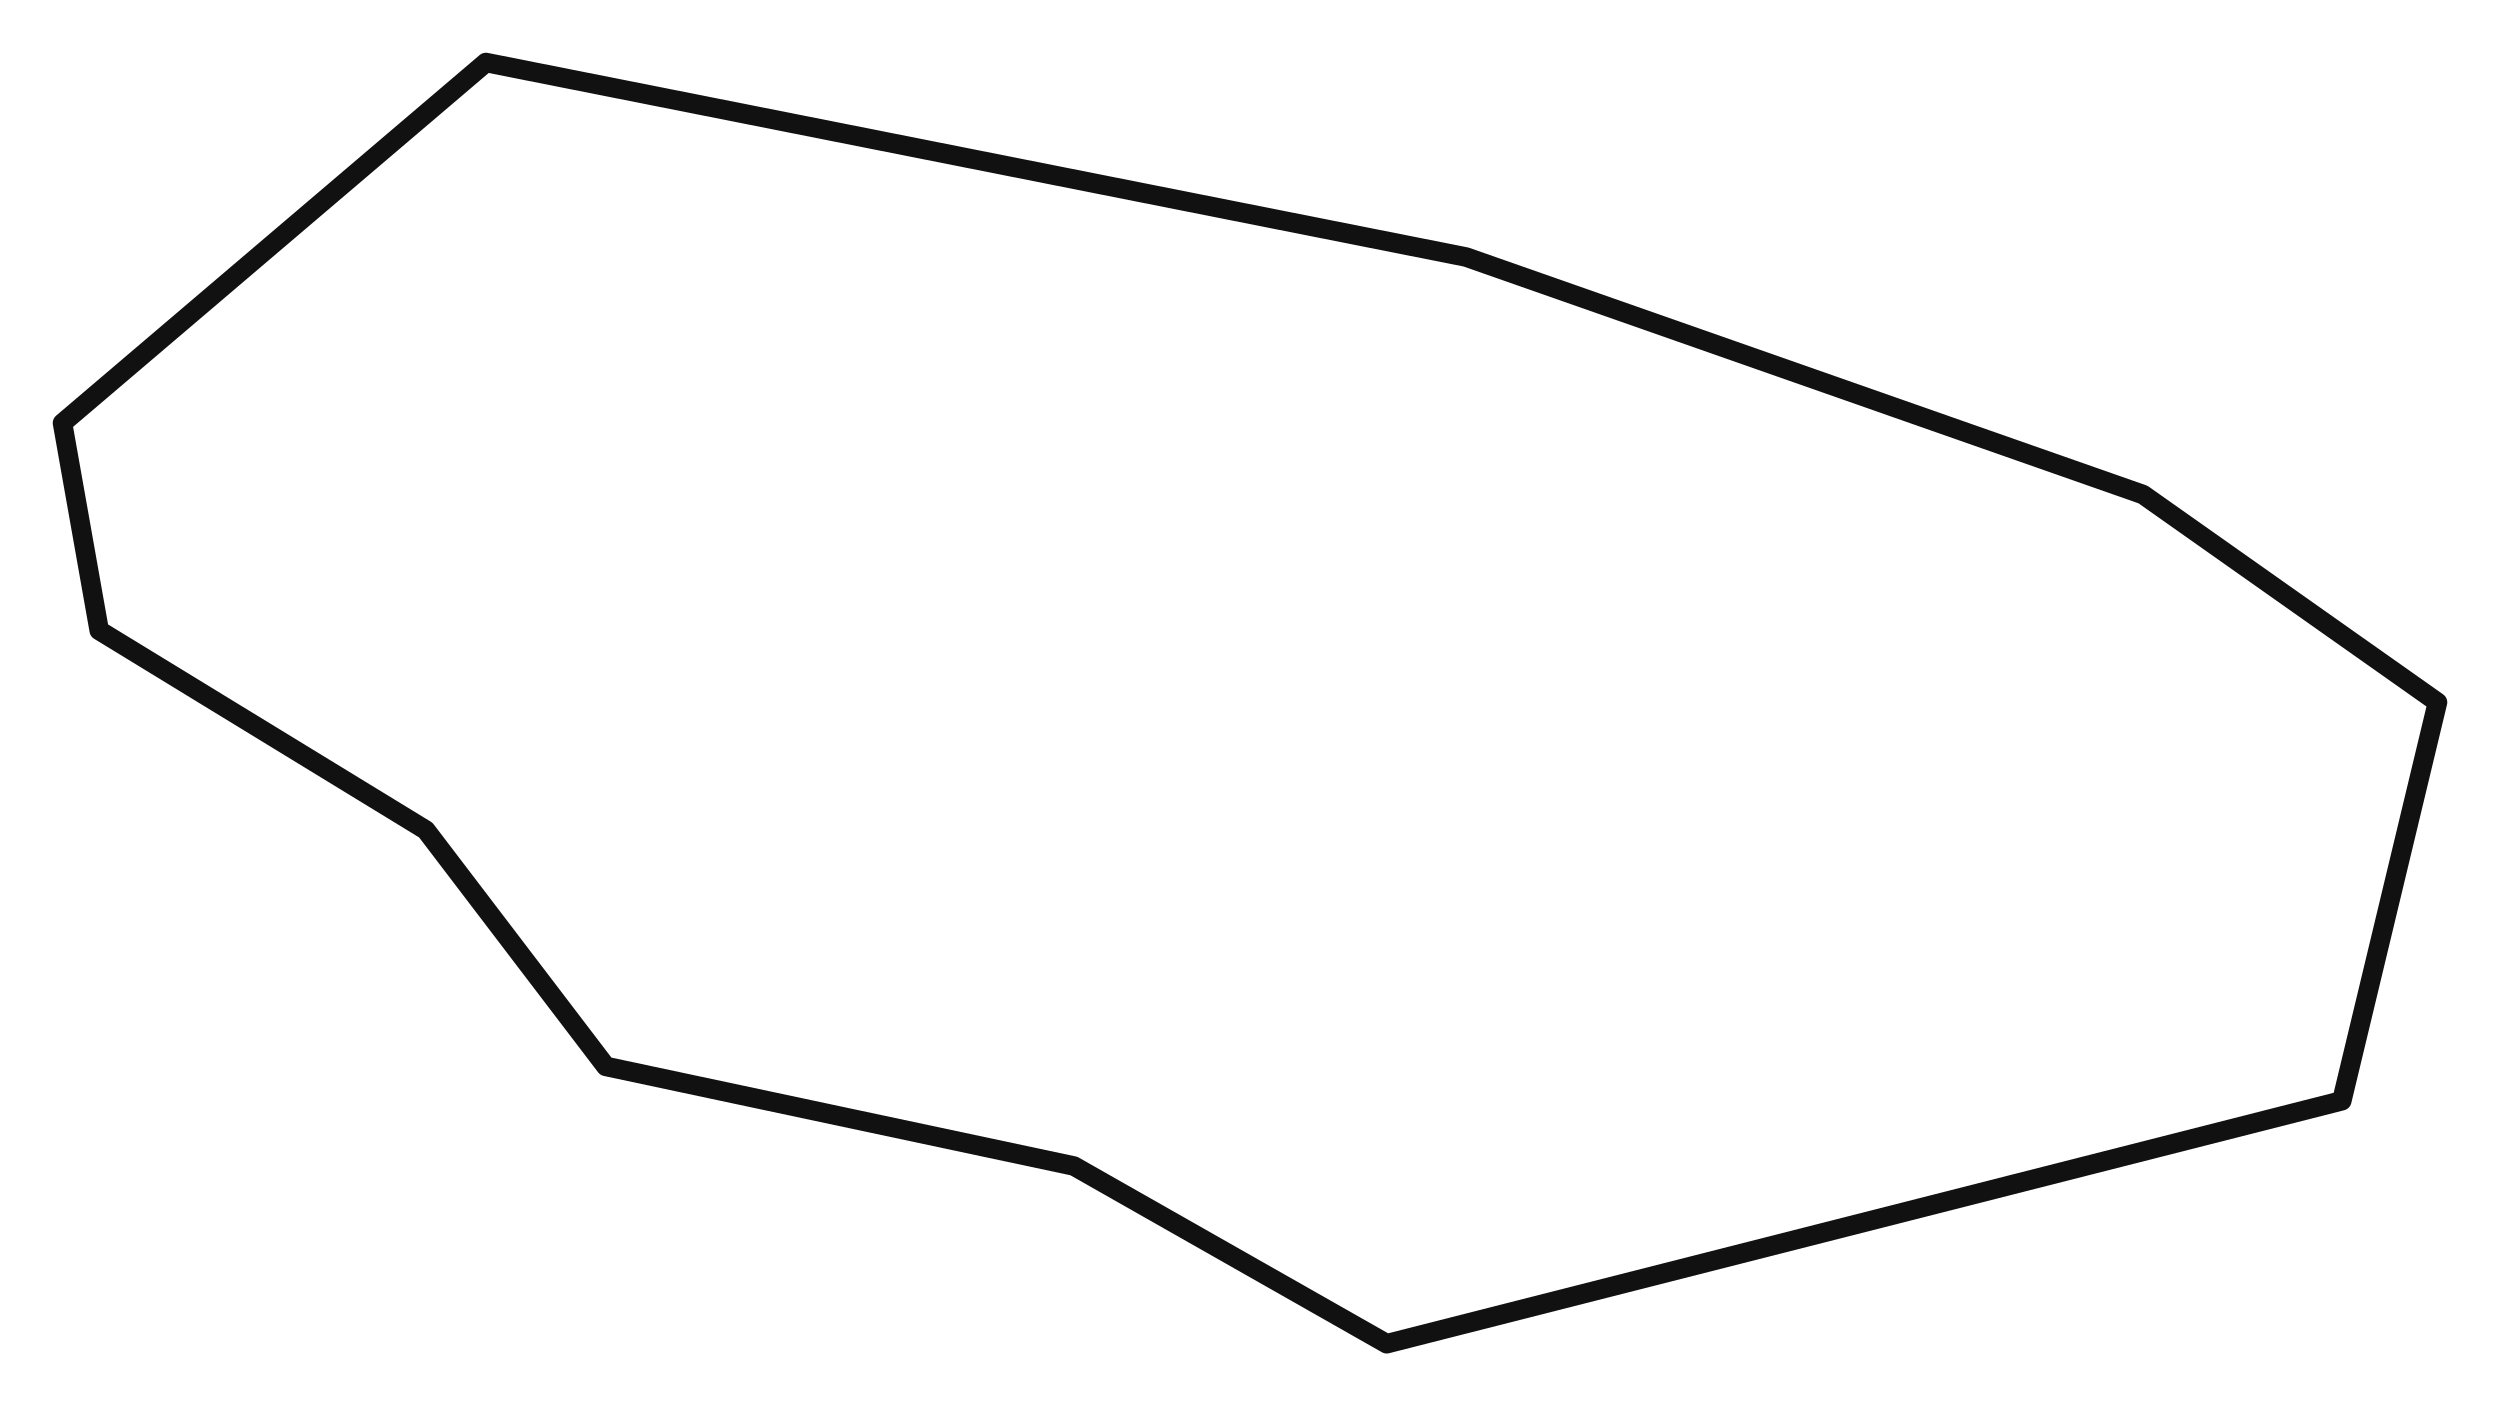
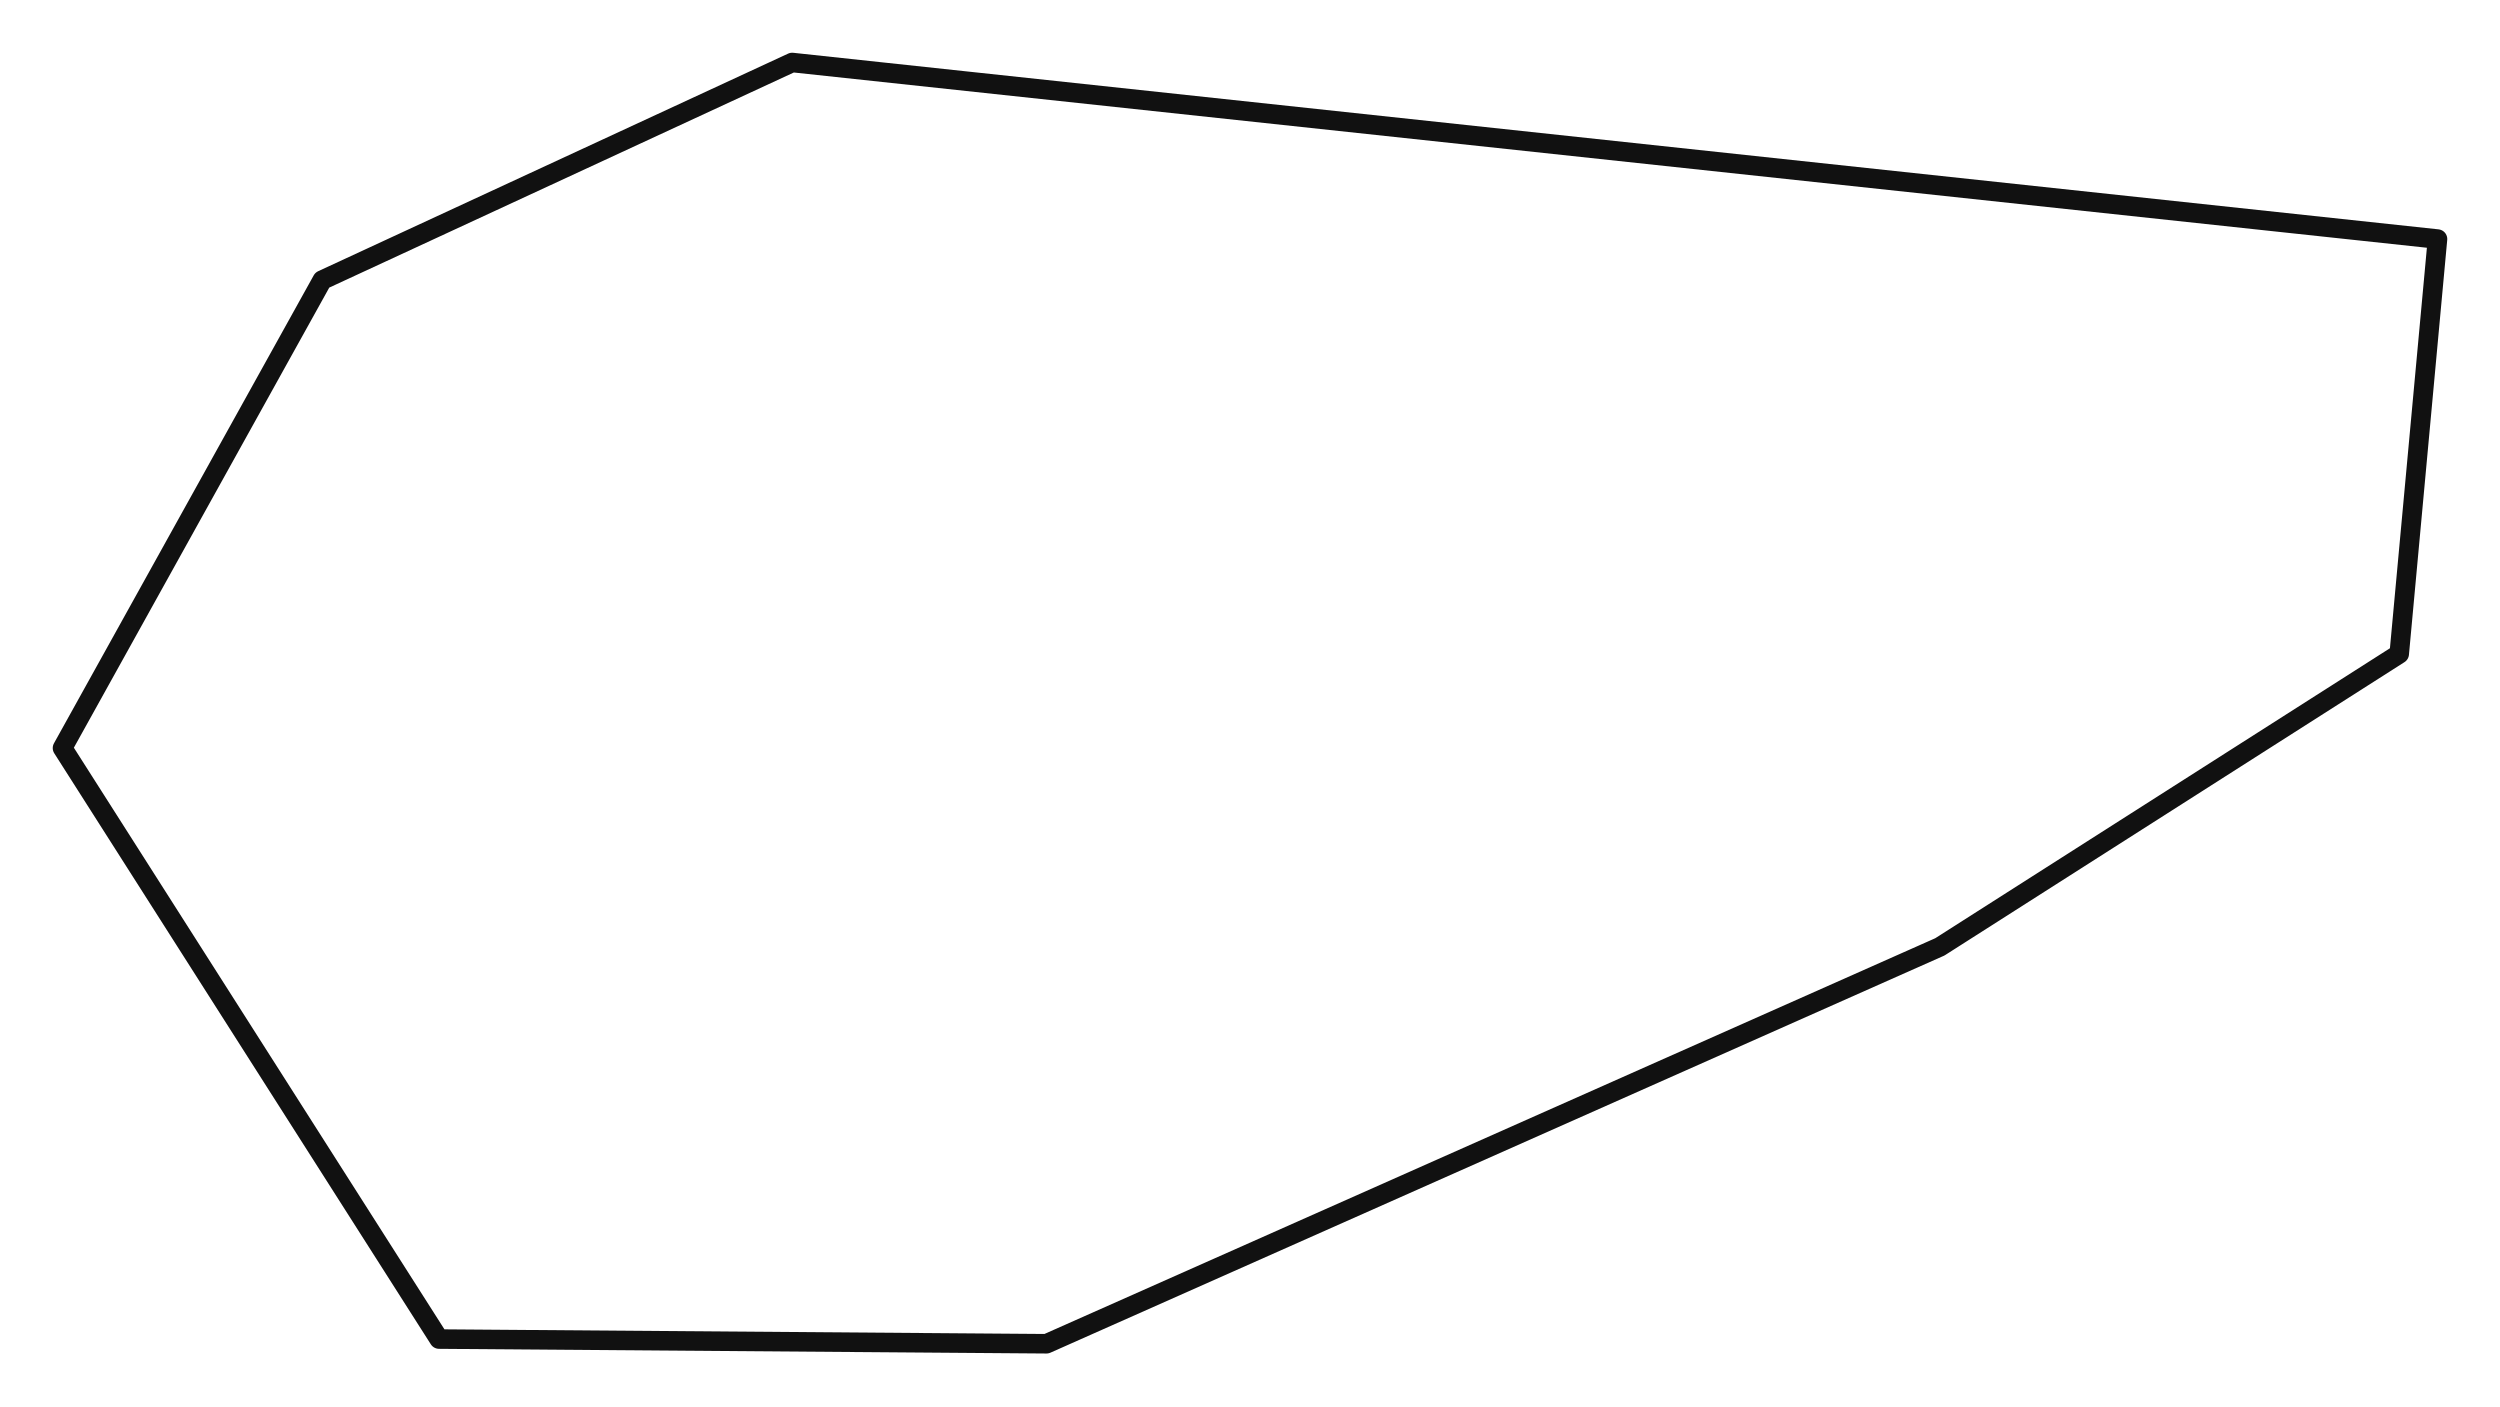
<svg xmlns="http://www.w3.org/2000/svg" viewBox="0 0 640 360" preserveAspectRatio="xMinYMin meet" fill="none" stroke="#111" stroke-linecap="round" stroke-linejoin="round">
-   <path d="M 355 344 L 599.5 281.8 L 624 179.8 L 548.6 126.6 L 375.3 65.8 L 124.4 16 L 16 108.3 L 25.4 161.4 L 109 212.5 L 155.1 273 L 274.9 298.5 L 355 344" stroke-width="5" />
+   <path d="M 496.6 242.4 L 614.2 167.4 L 624 61.2 L 202.8 16 L 82.5 71.7 L 16 191.5 L 112.4 342.8 L 267.9 344 L 496.6 242.4" stroke-width="5" />
</svg>
